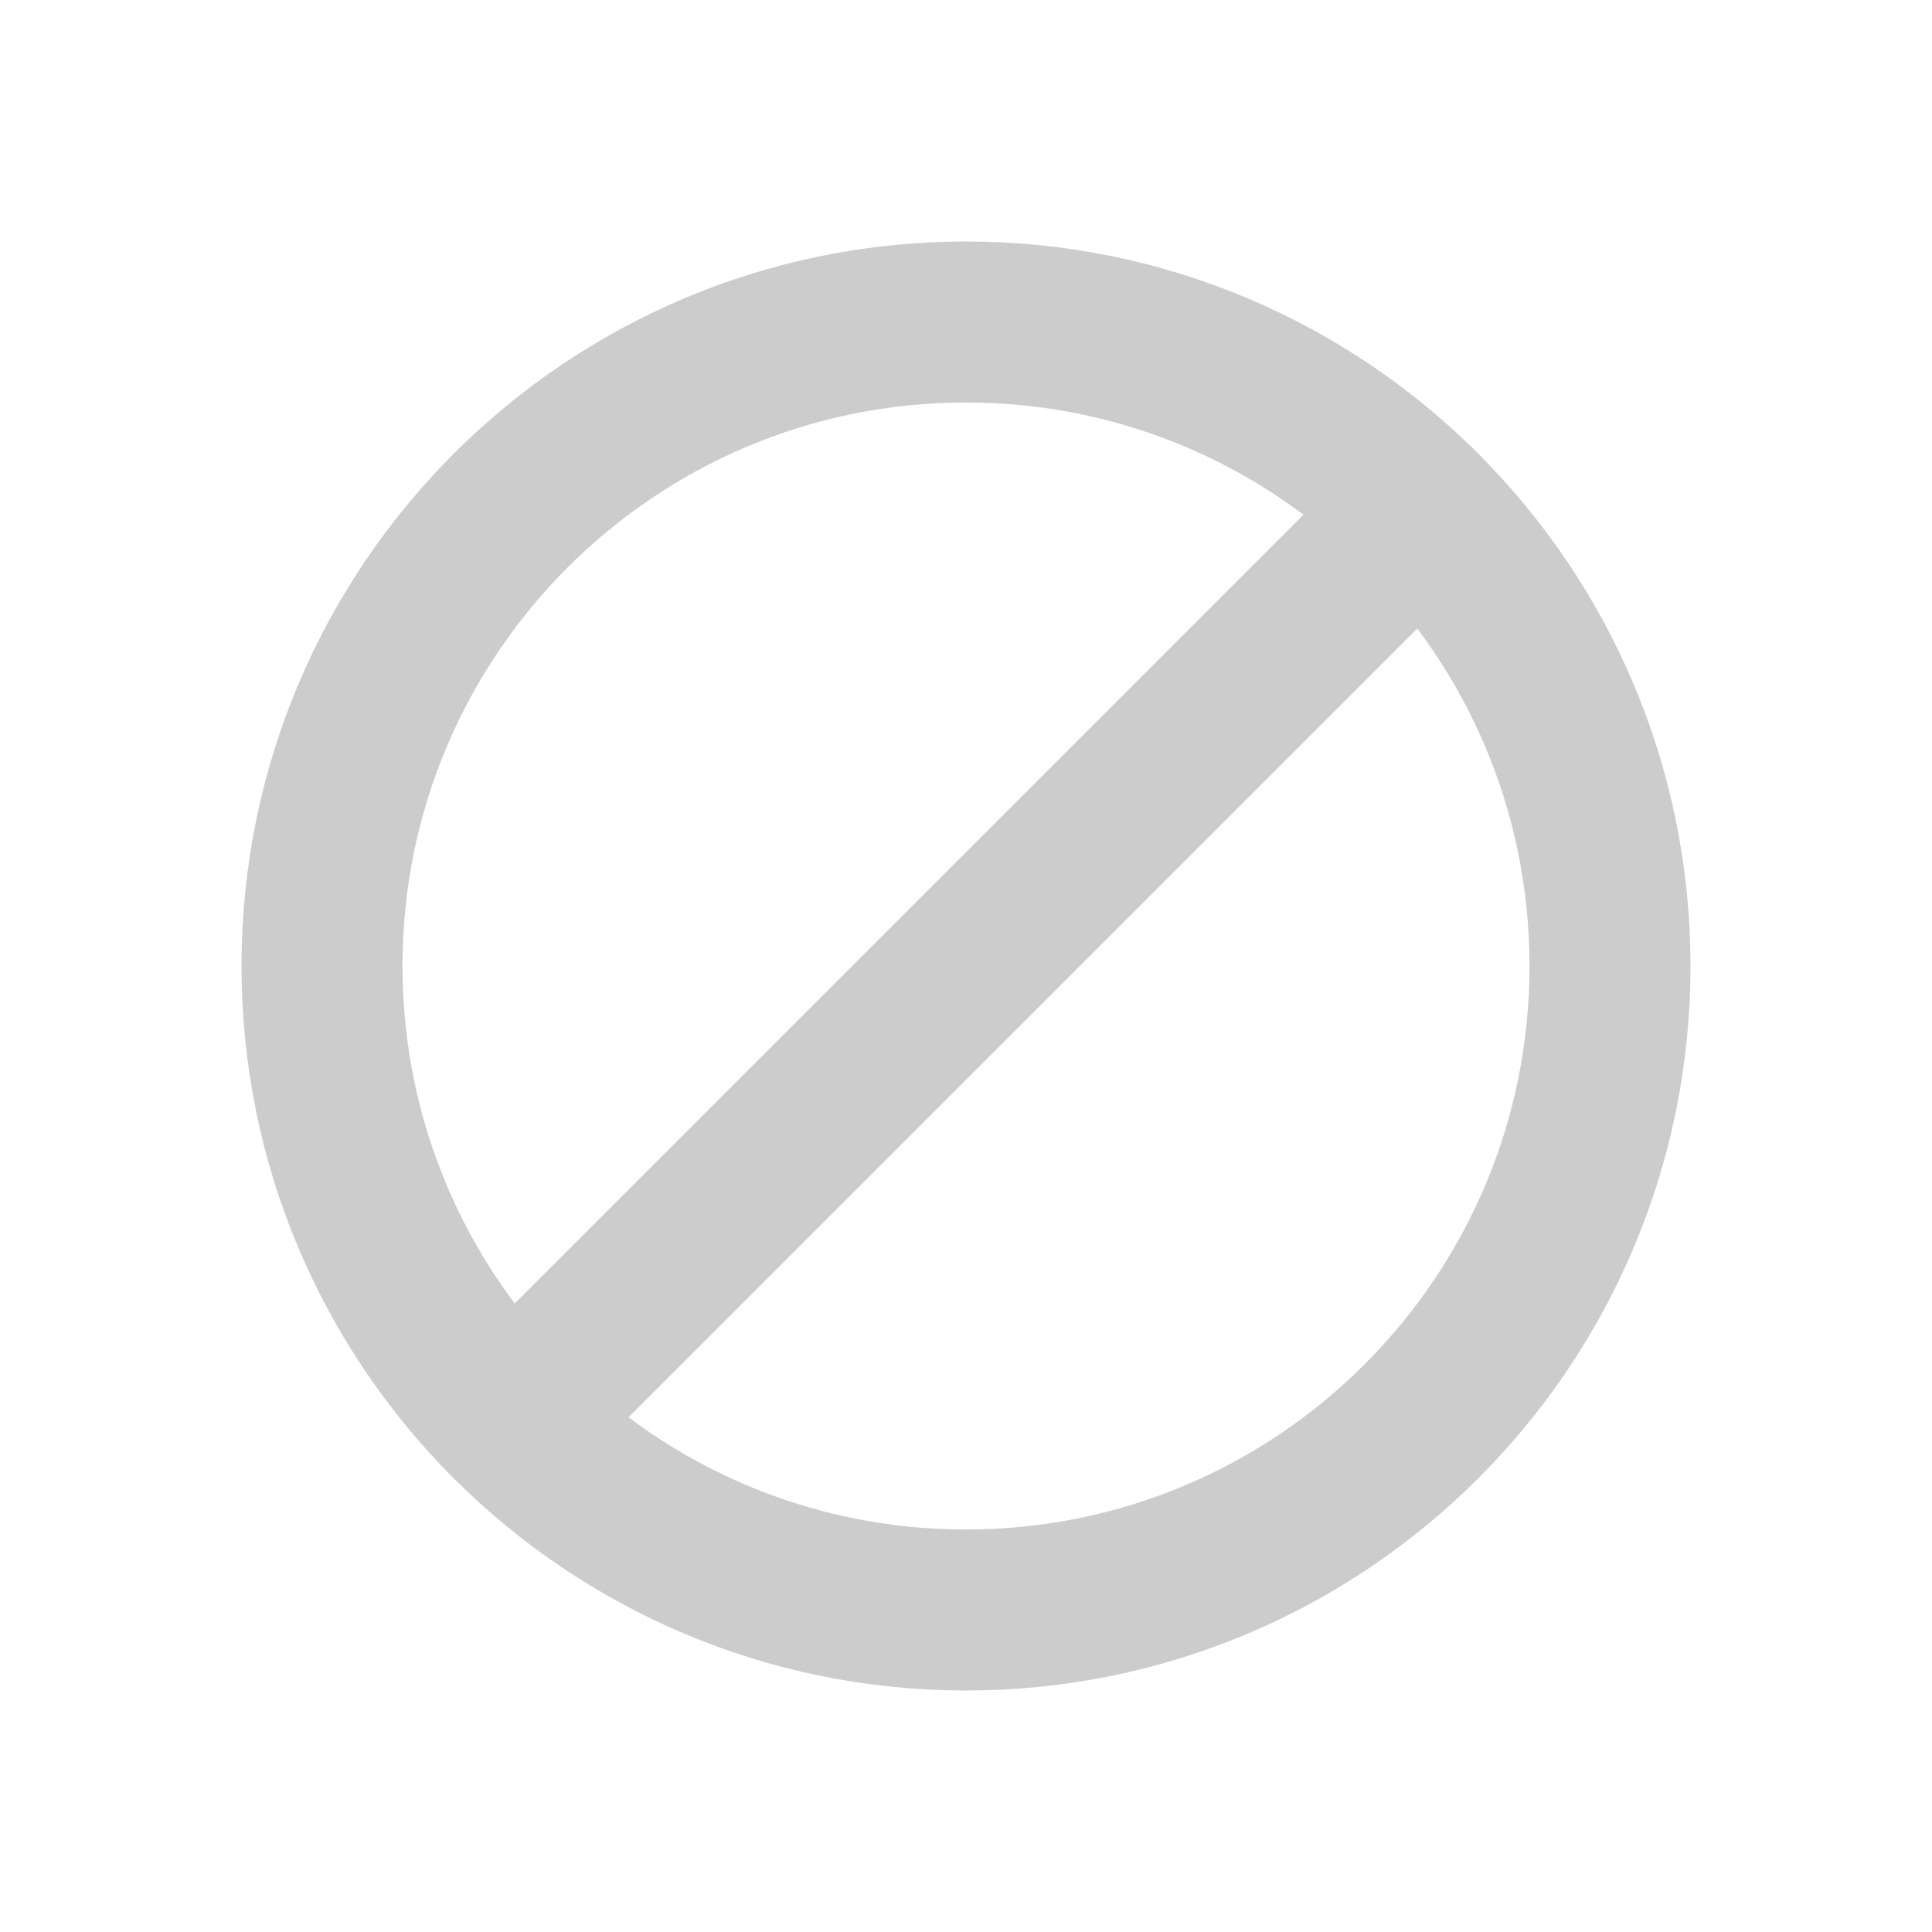
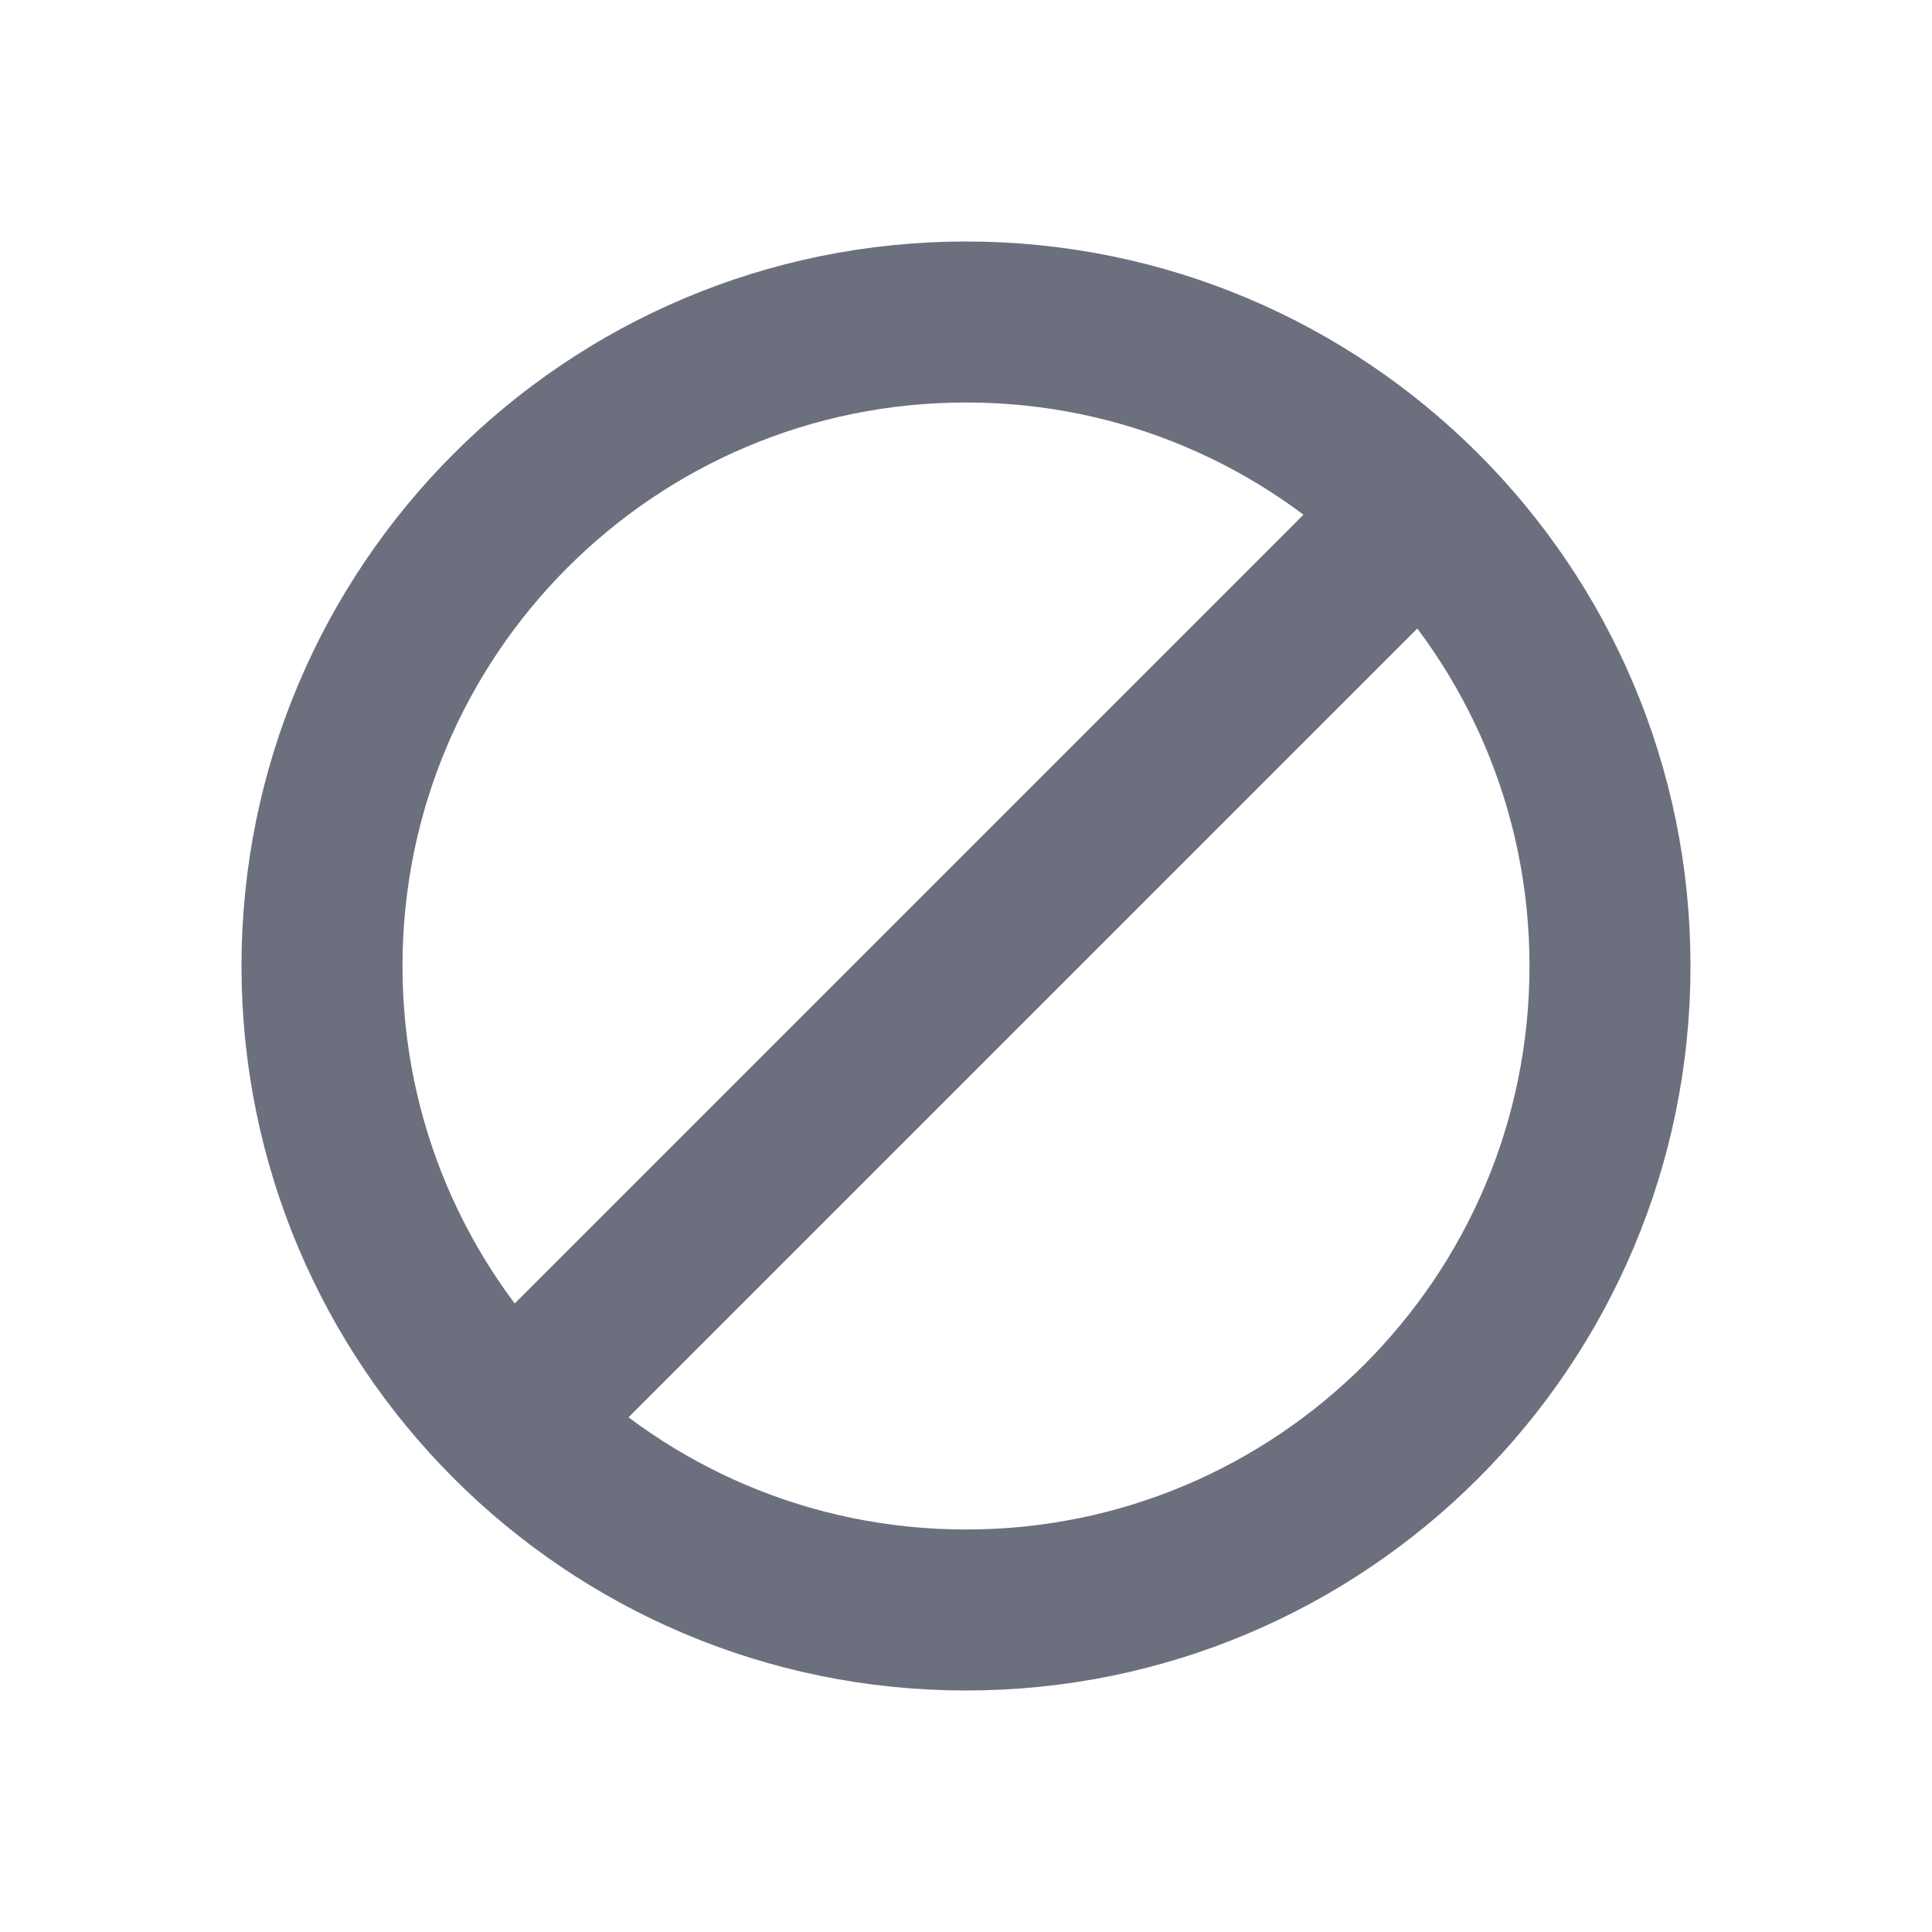
<svg xmlns="http://www.w3.org/2000/svg" viewBox="0 0 24 24">
-   <circle r="8" cx="12" cy="12" fill="none" stroke="#CCCCCC" stroke-width="2" />
-   <line x1="12" x2="12" y1="4" y2="20" stroke="#CCCCCC" stroke-width="2" transform="rotate(45 12 12)" />
+   <circle r="8" cx="12" cy="12" fill="none" stroke="#6C707E" stroke-width="2" />
+   <line x1="12" x2="12" y1="4" y2="20" stroke="#6C707E" stroke-width="2" transform="rotate(45 12 12)" />
</svg>
